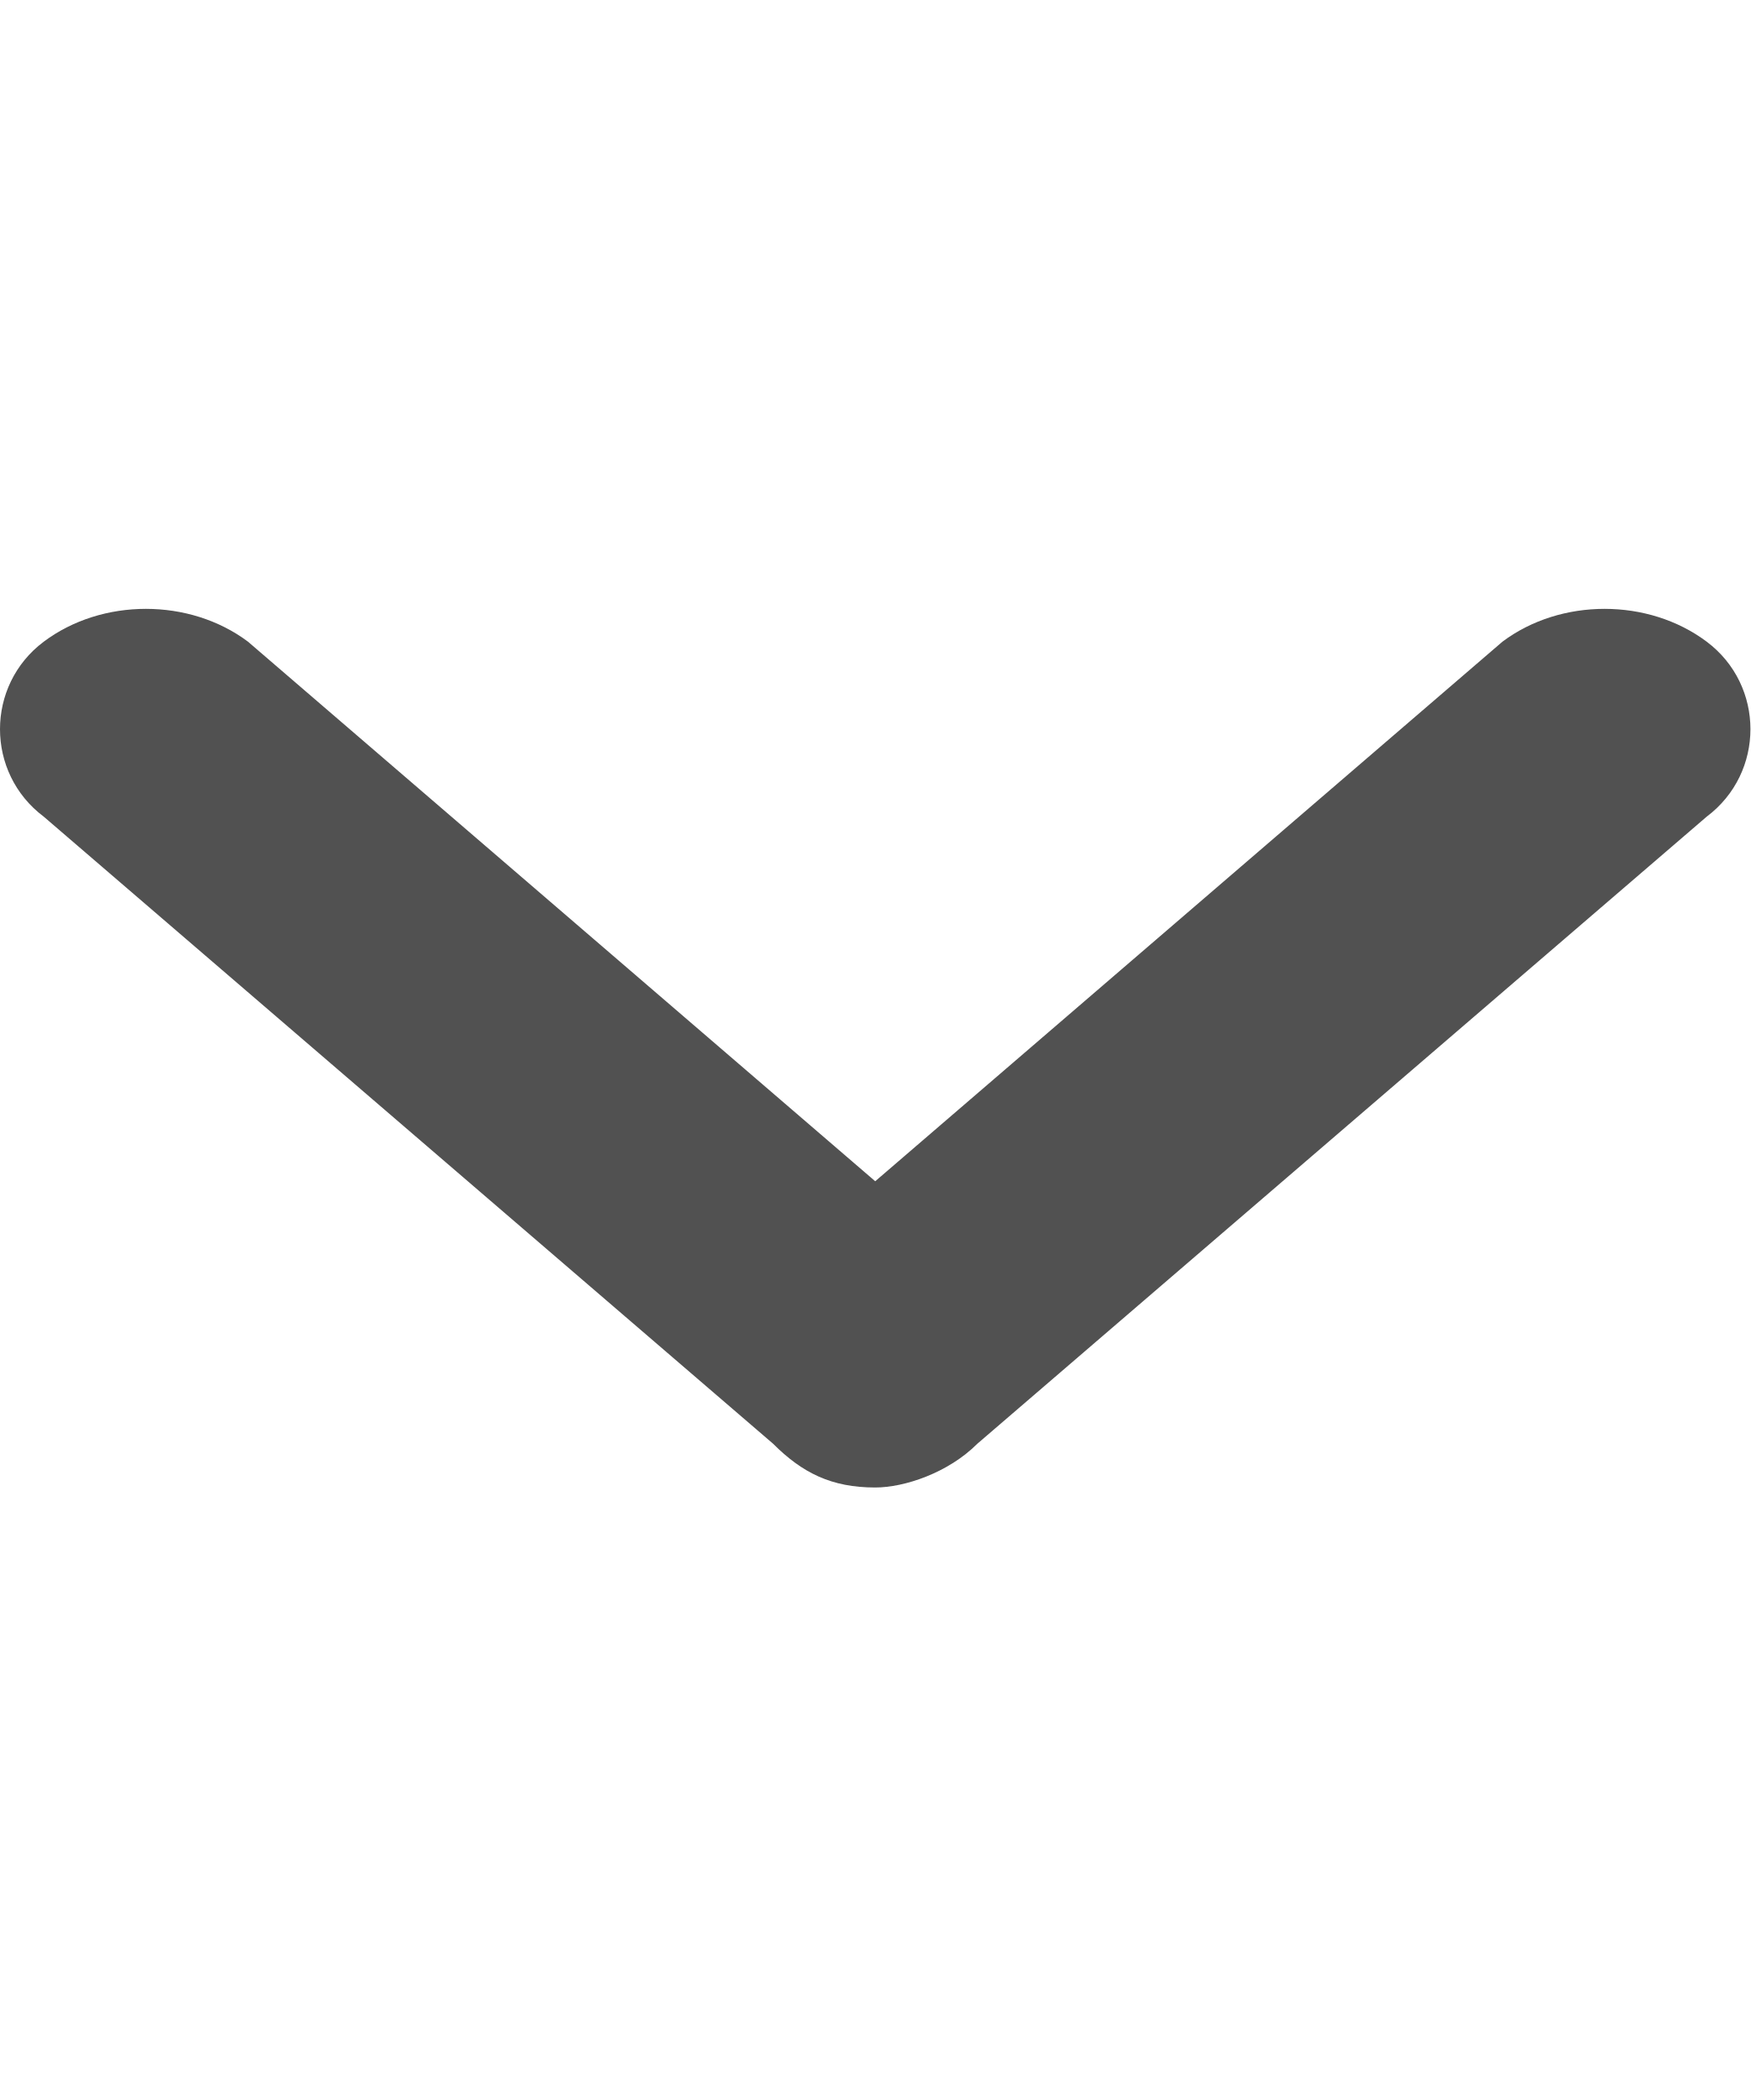
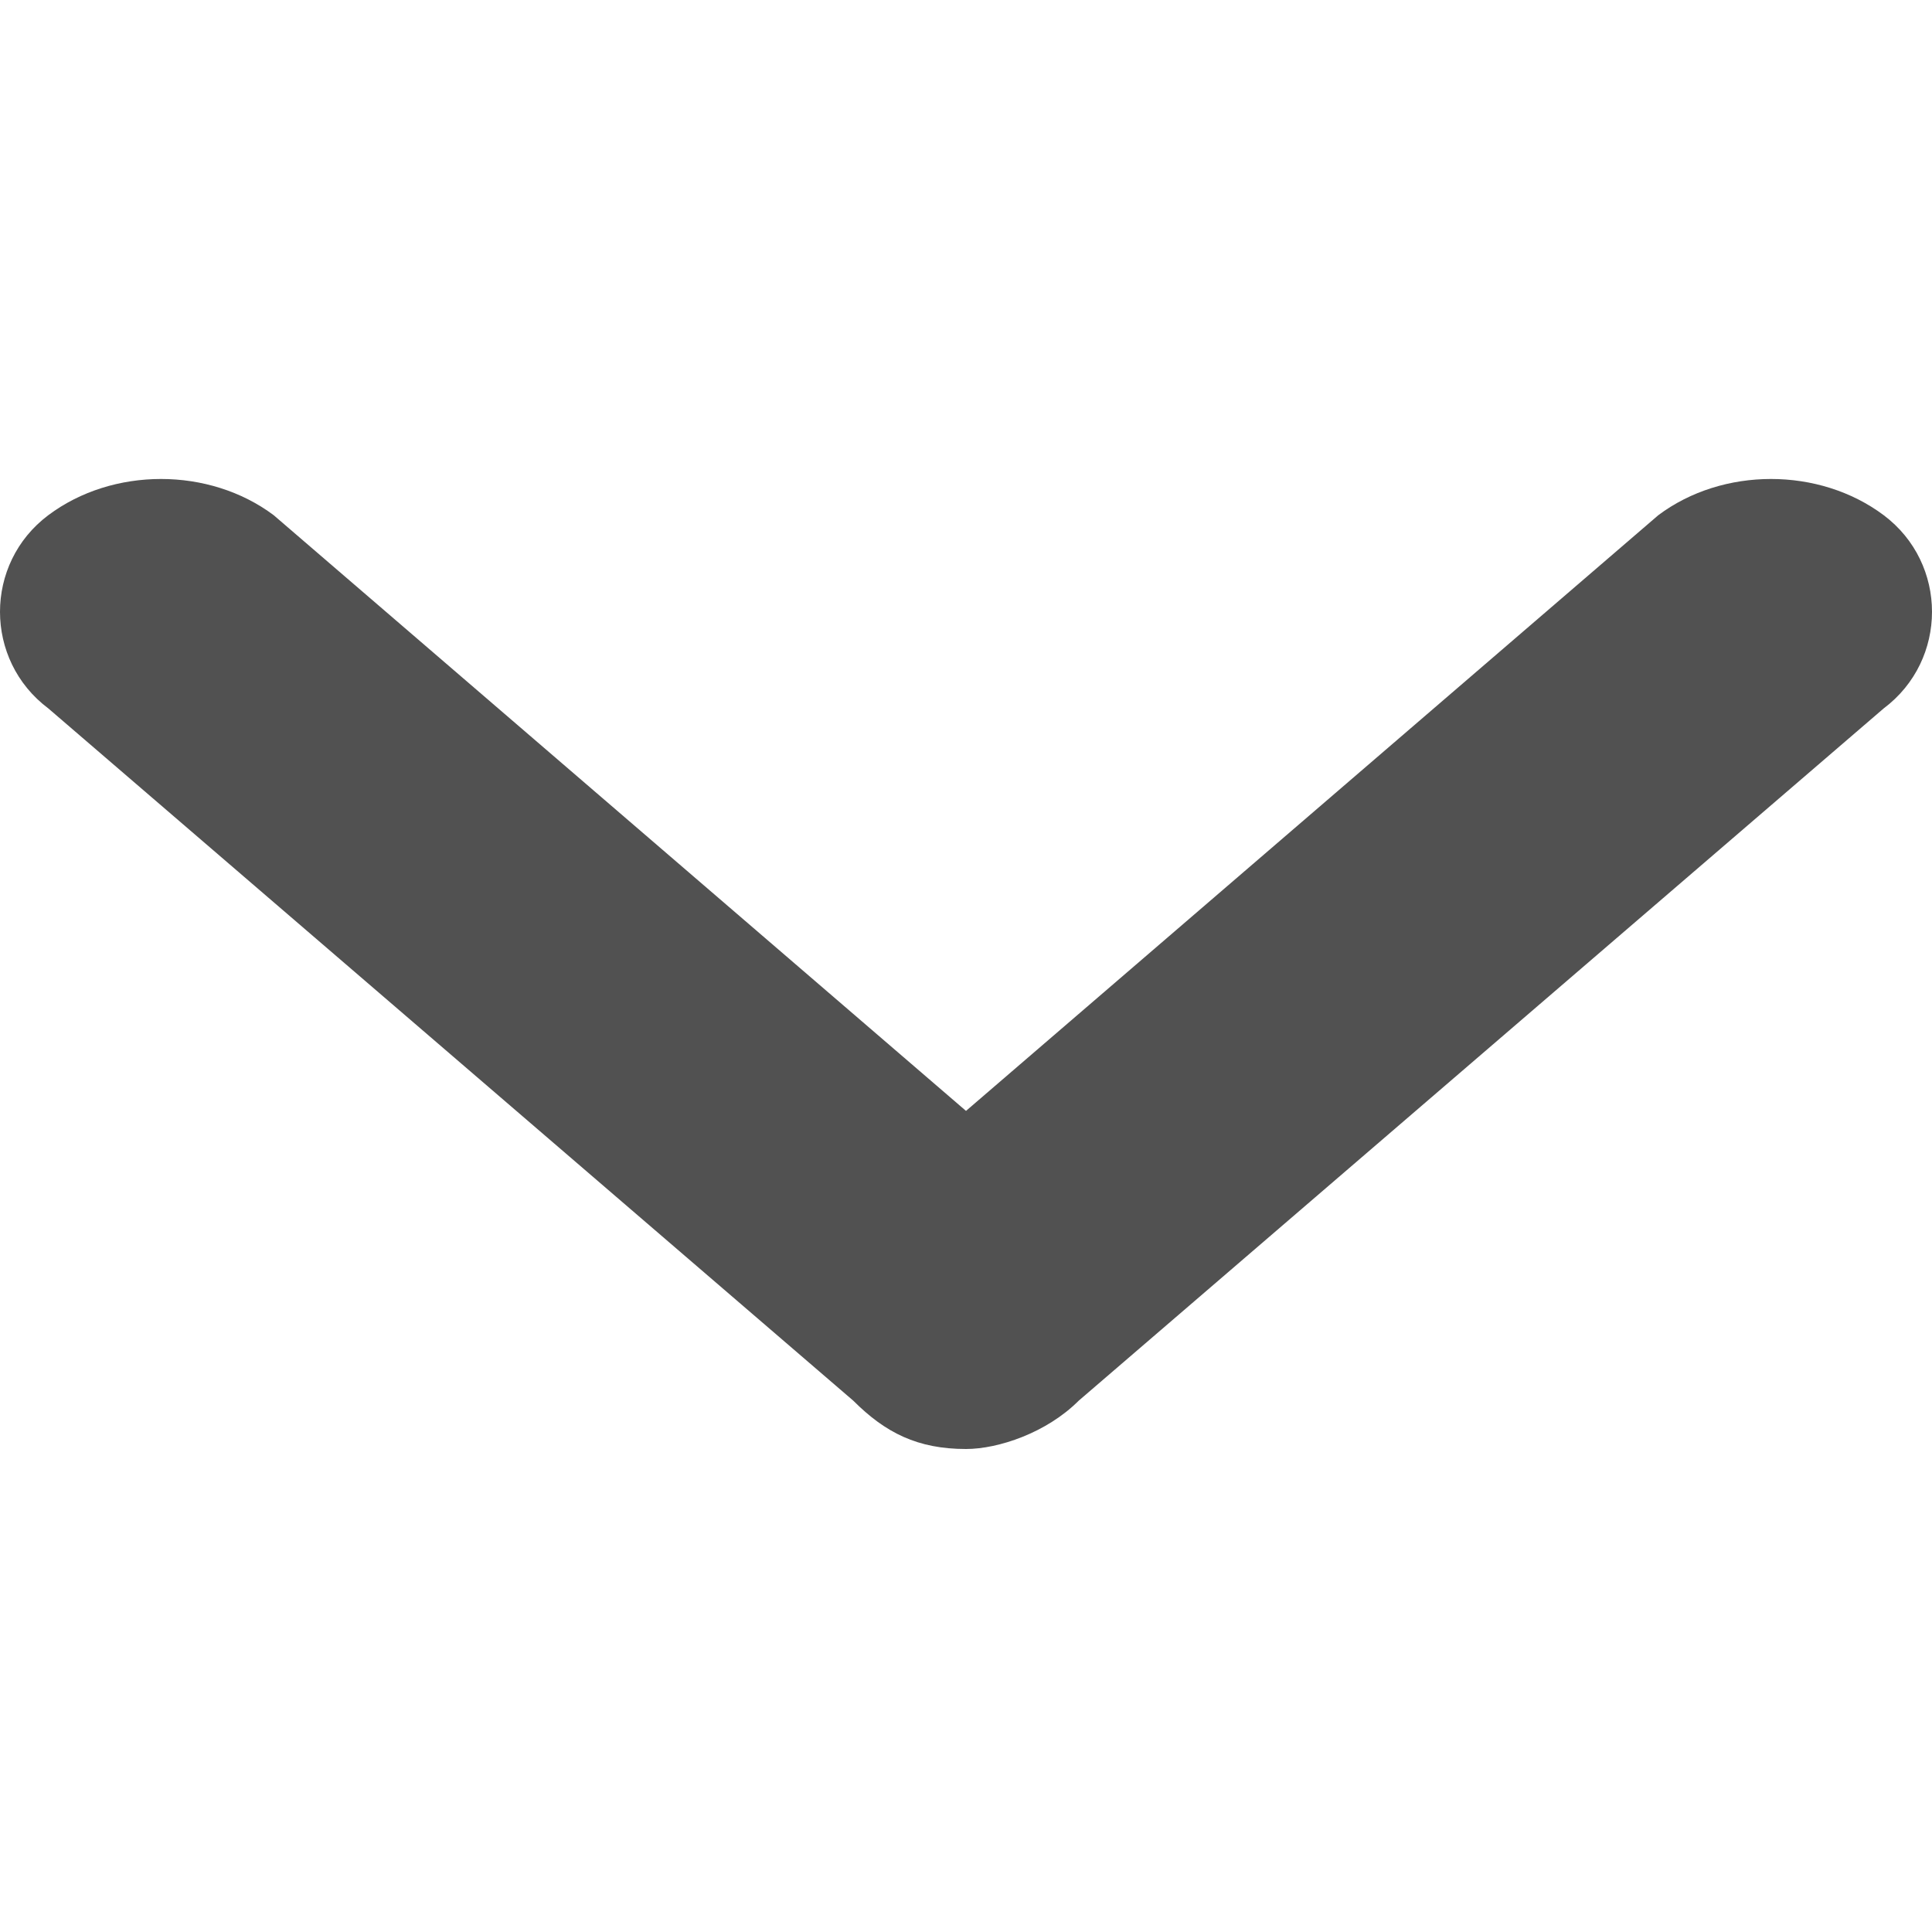
- <svg xmlns="http://www.w3.org/2000/svg" t="1585836935081" class="icon" viewBox="0 0 1024 1024" version="1.1" p-id="3330" width="10" height="12">
+ <svg xmlns="http://www.w3.org/2000/svg" t="1585836935081" class="icon" viewBox="0 0 1024 1024" version="1.1" p-id="3330" width="12" height="12">
  <path d="M145.067 273.067L512 588.8l366.933-315.733c34.133-25.6 85.333-25.6 119.467 0 34.133 25.6 34.133 76.8 0 102.4l-426.667 366.933c-17.067 17.067-42.667 25.6-59.733 25.6-25.6 0-42.667-8.533-59.733-25.6l-426.667-366.933c-34.133-25.6-34.133-76.8 0-102.4 34.133-25.6 85.333-25.6 119.467 0z" p-id="3331" fill="#515151" />
</svg>
